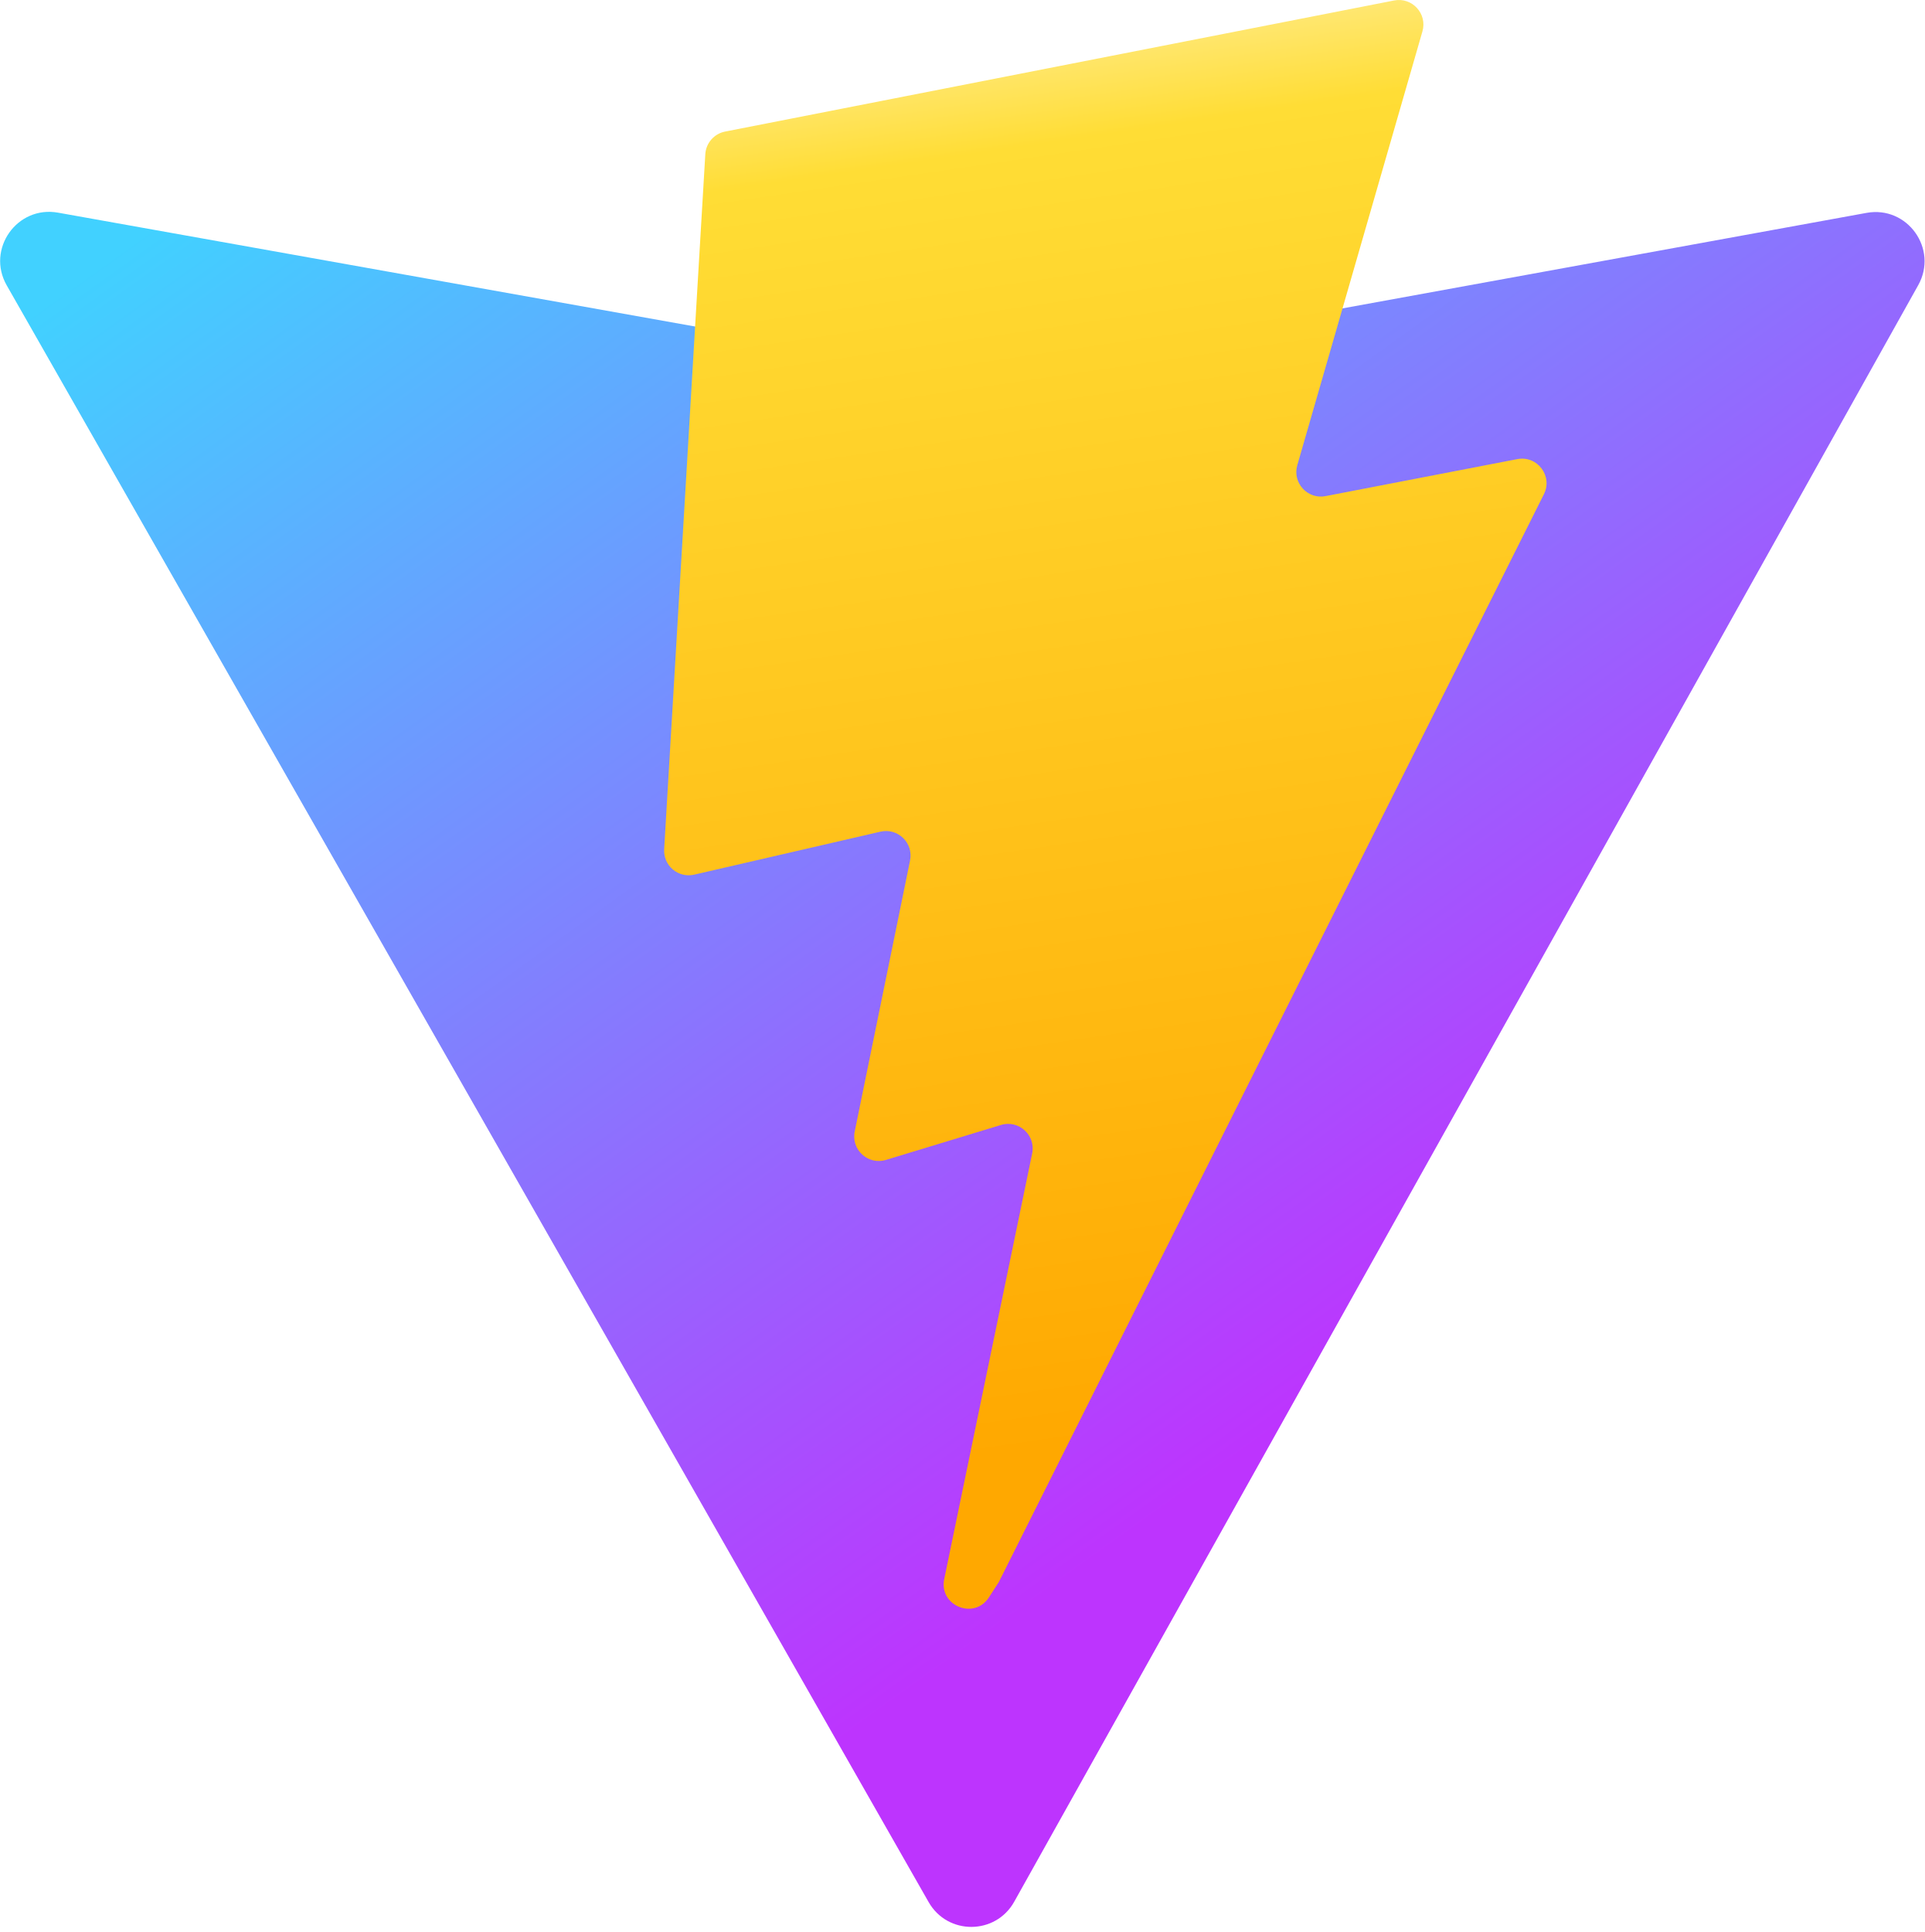
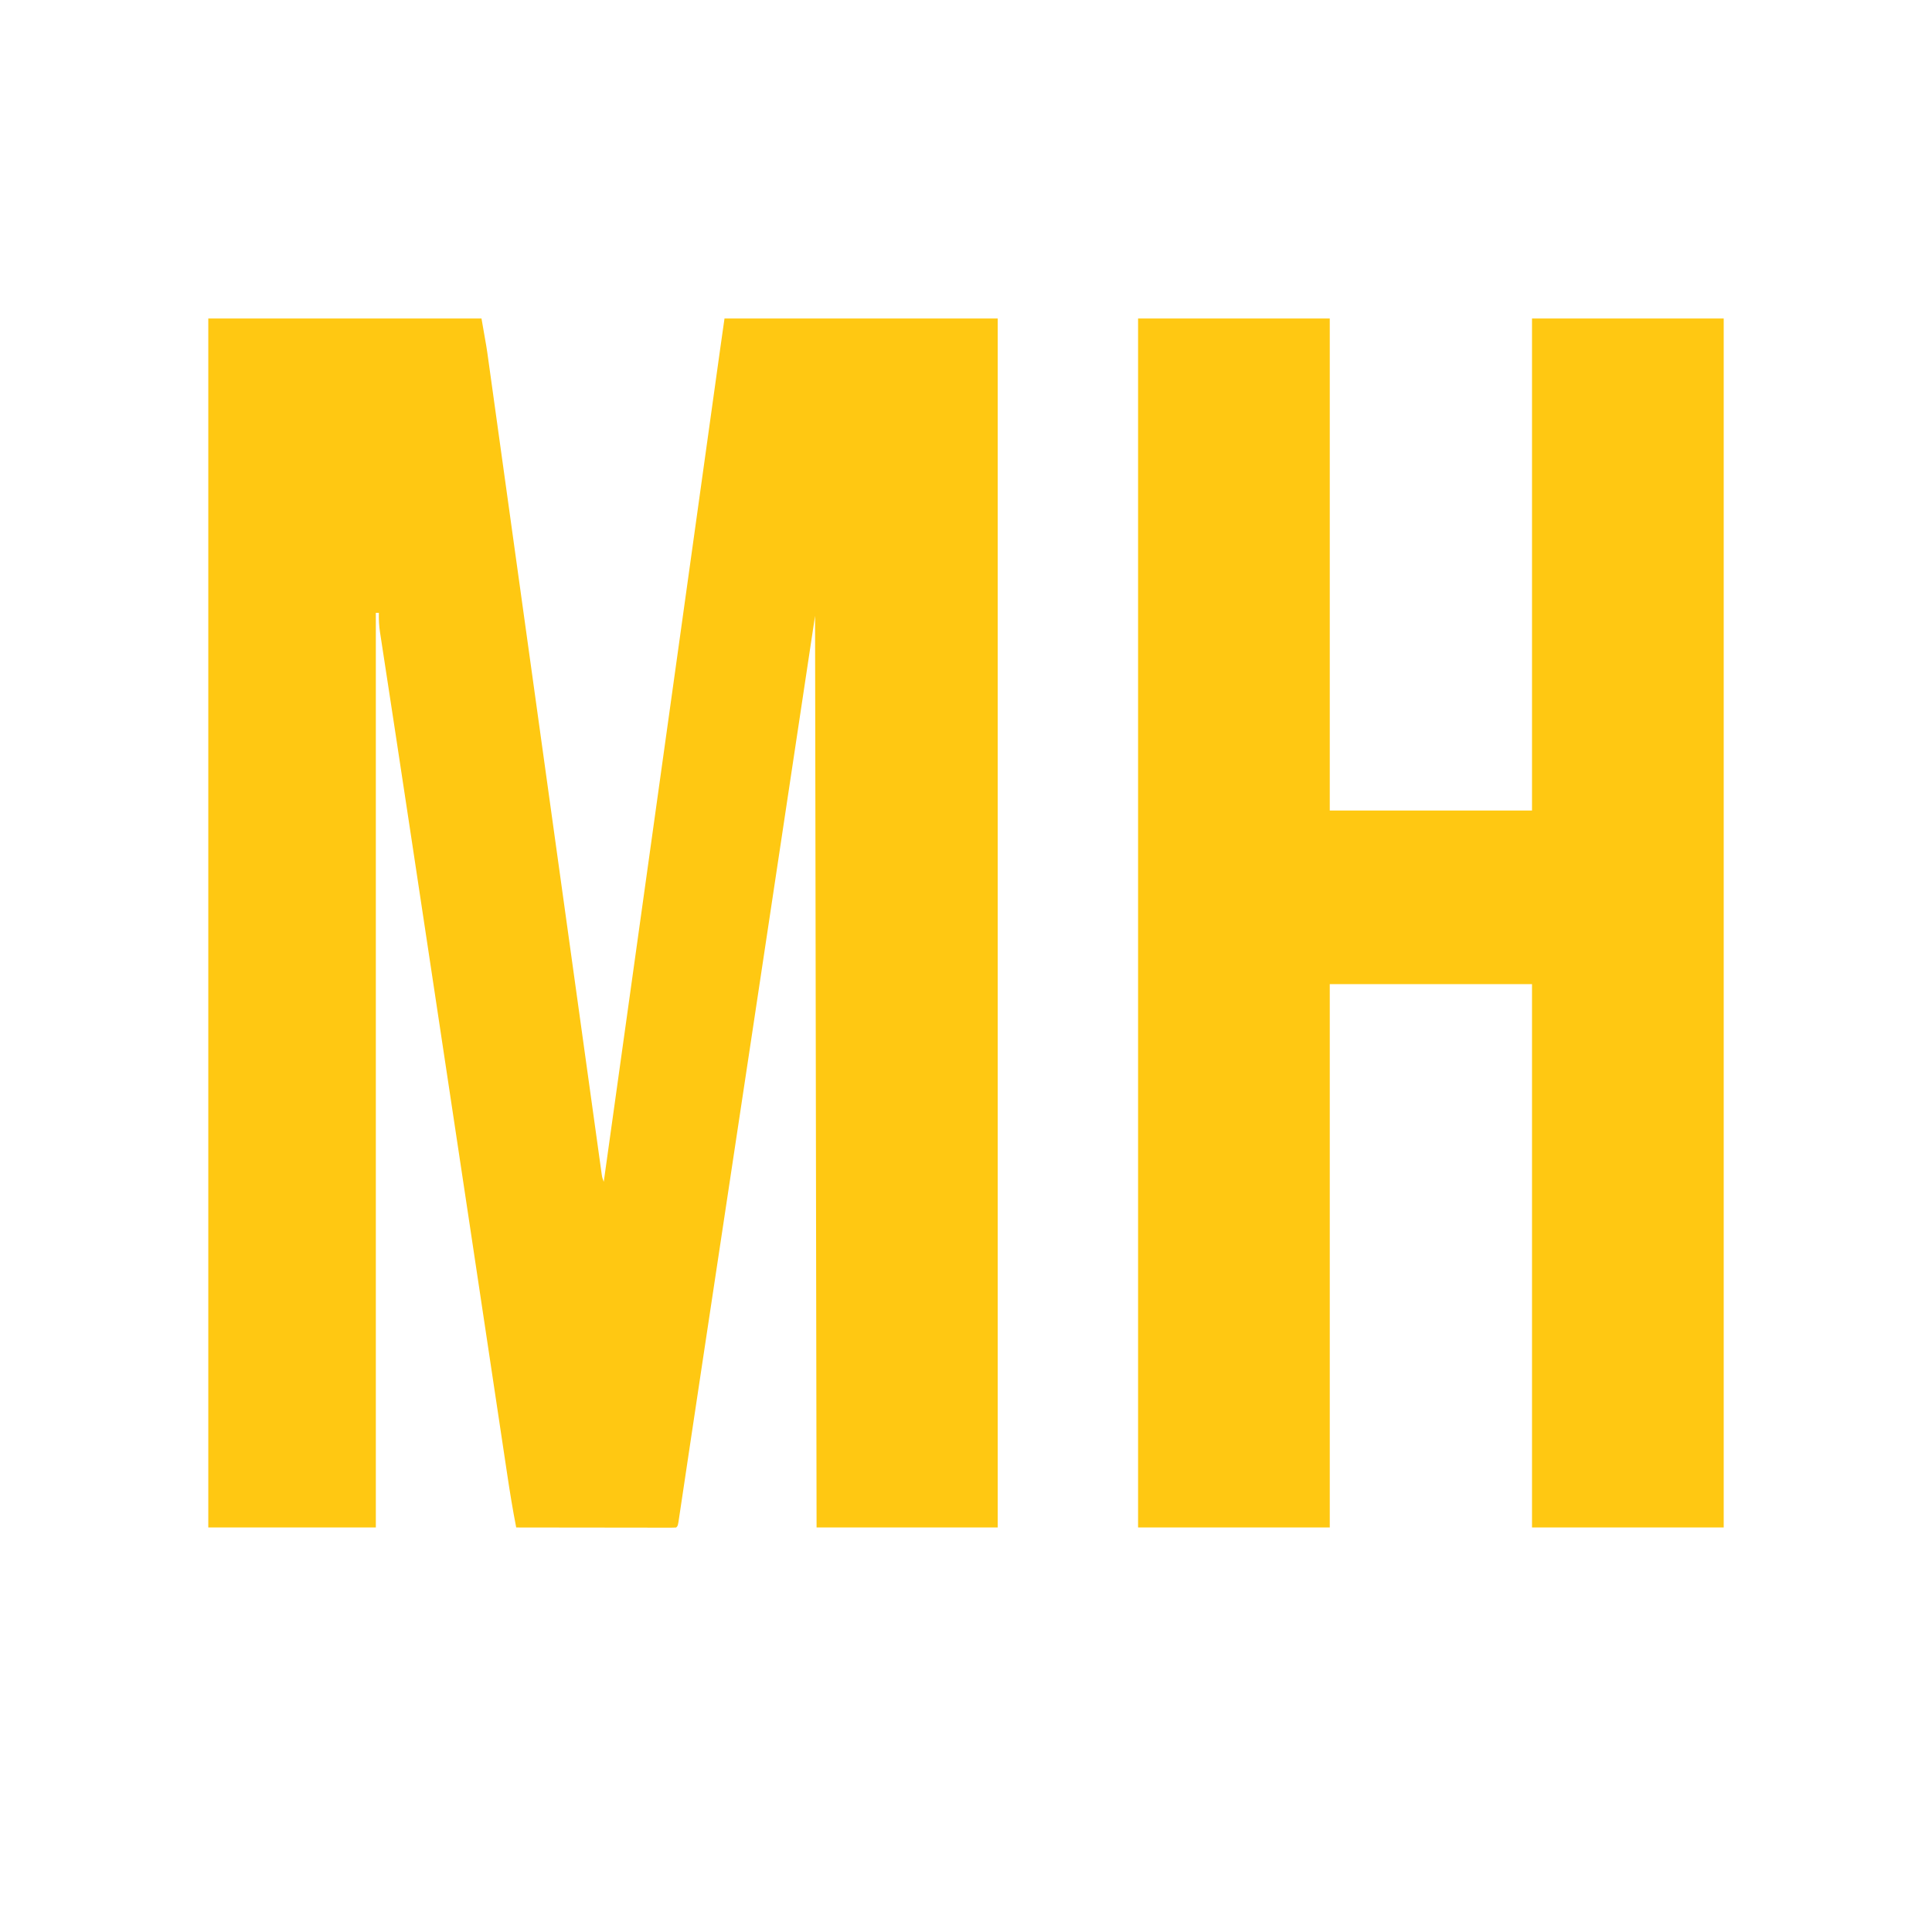
- <svg xmlns="http://www.w3.org/2000/svg" aria-hidden="true" role="img" class="iconify iconify--logos" width="31.88" height="32" preserveAspectRatio="xMidYMid meet" viewBox="0 0 256 257">
-   <defs>
-     <linearGradient id="IconifyId1813088fe1fbc01fb466" x1="-.828%" x2="57.636%" y1="7.652%" y2="78.411%">
-       <stop offset="0%" stop-color="#41D1FF" />
-       <stop offset="100%" stop-color="#BD34FE" />
-     </linearGradient>
-     <linearGradient id="IconifyId1813088fe1fbc01fb467" x1="43.376%" x2="50.316%" y1="2.242%" y2="89.03%">
-       <stop offset="0%" stop-color="#FFEA83" />
-       <stop offset="8.333%" stop-color="#FFDD35" />
-       <stop offset="100%" stop-color="#FFA800" />
-     </linearGradient>
-   </defs>
-   <path fill="url(#IconifyId1813088fe1fbc01fb466)" d="M255.153 37.938L134.897 252.976c-2.483 4.44-8.862 4.466-11.382.048L.875 37.958c-2.746-4.814 1.371-10.646 6.827-9.67l120.385 21.517a6.537 6.537 0 0 0 2.322-.004l117.867-21.483c5.438-.991 9.574 4.796 6.877 9.62Z" />
-   <path fill="url(#IconifyId1813088fe1fbc01fb467)" d="M185.432.063L96.44 17.501a3.268 3.268 0 0 0-2.634 3.014l-5.474 92.456a3.268 3.268 0 0 0 3.997 3.378l24.777-5.718c2.318-.535 4.413 1.507 3.936 3.838l-7.361 36.047c-.495 2.426 1.782 4.5 4.151 3.78l15.304-4.649c2.372-.72 4.652 1.36 4.15 3.788l-11.698 56.621c-.732 3.542 3.979 5.473 5.943 2.437l1.313-2.028l72.516-144.72c1.215-2.423-.88-5.186-3.54-4.672l-25.505 4.922c-2.396.462-4.435-1.77-3.759-4.114l16.646-57.705c.677-2.35-1.37-4.583-3.769-4.113Z" />
+ <svg xmlns="http://www.w3.org/2000/svg" version="1.1" width="1280" height="1280">
+   <path d="M0 0 C59.73 0 119.46 0 181 0 C184.446 19.526 184.446 19.526 185.452 26.861 C185.632 28.151 185.632 28.151 185.817 29.468 C186.212 32.294 186.604 35.121 186.995 37.948 C187.284 40.021 187.573 42.095 187.863 44.168 C188.654 49.834 189.441 55.5 190.227 61.166 C191.083 67.325 191.942 73.483 192.8 79.641 C194.294 90.356 195.785 101.071 197.275 111.786 C199.441 127.371 201.612 142.955 203.784 158.539 C204.807 165.88 205.83 173.222 206.853 180.564 C207.007 181.671 207.007 181.671 207.165 182.801 C209.637 200.548 212.108 218.294 214.578 236.041 C214.742 237.222 214.742 237.222 214.91 238.427 C216.376 248.959 217.841 259.49 219.307 270.022 C221.438 285.332 223.569 300.641 225.7 315.951 C225.878 317.234 225.878 317.234 226.06 318.542 C228.813 338.318 231.566 358.093 234.32 377.869 C234.496 379.127 234.496 379.127 234.675 380.411 C235.846 388.819 237.017 397.227 238.188 405.635 C240.727 423.853 243.263 442.071 245.796 460.29 C247.65 473.625 249.507 486.96 251.365 500.294 C252.475 508.265 253.584 516.236 254.691 524.208 C255.519 530.169 256.35 536.13 257.182 542.091 C257.52 544.517 257.857 546.942 258.193 549.368 C258.648 552.65 259.106 555.932 259.565 559.214 C259.764 560.653 259.764 560.653 259.966 562.121 C260.15 563.427 260.15 563.427 260.337 564.76 C260.442 565.512 260.547 566.264 260.654 567.039 C260.987 569.204 260.987 569.204 262 572 C267.65 531.61 273.3 491.22 278.95 450.829 C279.398 447.619 279.847 444.41 280.296 441.2 C291.107 363.914 301.914 286.628 312.711 209.34 C313.046 206.945 313.381 204.549 313.715 202.154 C317.98 171.623 322.245 141.092 326.509 110.561 C328.087 99.261 329.665 87.961 331.244 76.66 C332.326 68.911 333.408 61.161 334.49 53.411 C335.147 48.708 335.804 44.004 336.461 39.301 C336.761 37.155 337.06 35.009 337.36 32.864 C337.768 29.938 338.177 27.011 338.586 24.085 C338.701 23.263 338.816 22.44 338.934 21.593 C339.94 14.393 340.972 7.197 342 0 C401.73 0 461.46 0 523 0 C523 264.33 523 528.66 523 801 C483.4 801 443.8 801 403 801 C402.67 601.68 402.34 402.36 402 197 C388.47 286.76 374.94 376.52 361 469 C334.665 643.428 334.665 643.428 327.877 688.321 C325.436 704.472 323.004 720.625 320.583 736.779 C319.664 742.913 318.742 749.046 317.82 755.18 C316.963 760.882 316.11 766.585 315.259 772.288 C314.746 775.724 314.23 779.159 313.712 782.594 C313.475 784.176 313.238 785.758 313.004 787.34 C312.687 789.478 312.365 791.615 312.041 793.751 C311.863 794.943 311.685 796.134 311.501 797.361 C311 800 311 800 310 801 C308.621 801.095 307.238 801.122 305.856 801.12 C304.962 801.122 304.069 801.123 303.149 801.124 C302.161 801.121 301.174 801.117 300.156 801.114 C298.605 801.114 298.605 801.114 297.023 801.114 C293.587 801.113 290.151 801.105 286.715 801.098 C284.34 801.096 281.965 801.094 279.589 801.093 C273.324 801.09 267.059 801.08 260.794 801.069 C254.406 801.058 248.018 801.054 241.631 801.049 C229.087 801.038 216.544 801.021 204 801 C201.666 789.086 199.735 777.138 197.942 765.132 C197.646 763.167 197.35 761.203 197.054 759.238 C196.415 754.993 195.778 750.749 195.142 746.504 C194.107 739.593 193.068 732.683 192.028 725.774 C190.517 715.729 189.008 705.684 187.501 695.639 C185.205 680.341 182.905 665.044 180.604 649.747 C180.297 647.705 179.99 645.663 179.683 643.621 C178.855 638.114 178.026 632.606 177.198 627.098 C175.93 618.664 174.661 610.231 173.394 601.798 C164.607 543.352 155.787 484.911 146.958 426.472 C145.414 416.252 143.871 406.032 142.328 395.813 C140.854 386.053 139.379 376.293 137.905 366.533 C136.841 359.492 135.778 352.451 134.716 345.41 C131.211 322.184 127.693 298.96 124.143 275.74 C123.077 268.768 122.015 261.795 120.951 254.822 C119.951 248.26 118.945 241.699 117.936 235.138 C117.323 231.14 116.713 227.141 116.105 223.142 C115.823 221.299 115.54 219.456 115.255 217.614 C114.867 215.102 114.485 212.59 114.104 210.077 C113.934 208.994 113.934 208.994 113.761 207.889 C113.109 203.527 112.899 199.394 113 195 C112.34 195 111.68 195 111 195 C111 394.98 111 594.96 111 801 C74.37 801 37.74 801 0 801 C0 536.67 0 272.34 0 0 Z " fill="#FFC812" transform="translate(138,211)" />
+   <path d="M0 0 C41.91 0 83.82 0 127 0 C127 107.58 127 215.16 127 326 C171.22 326 215.44 326 261 326 C261 218.42 261 110.84 261 0 C302.91 0 344.82 0 388 0 C388 264.33 388 528.66 388 801 C346.09 801 304.18 801 261 801 C261 682.2 261 563.4 261 441 C216.78 441 172.56 441 127 441 C127 559.8 127 678.6 127 801 C85.09 801 43.18 801 0 801 C0 536.67 0 272.34 0 0 Z " fill="#FFC812" transform="translate(754,211)" />
</svg>
